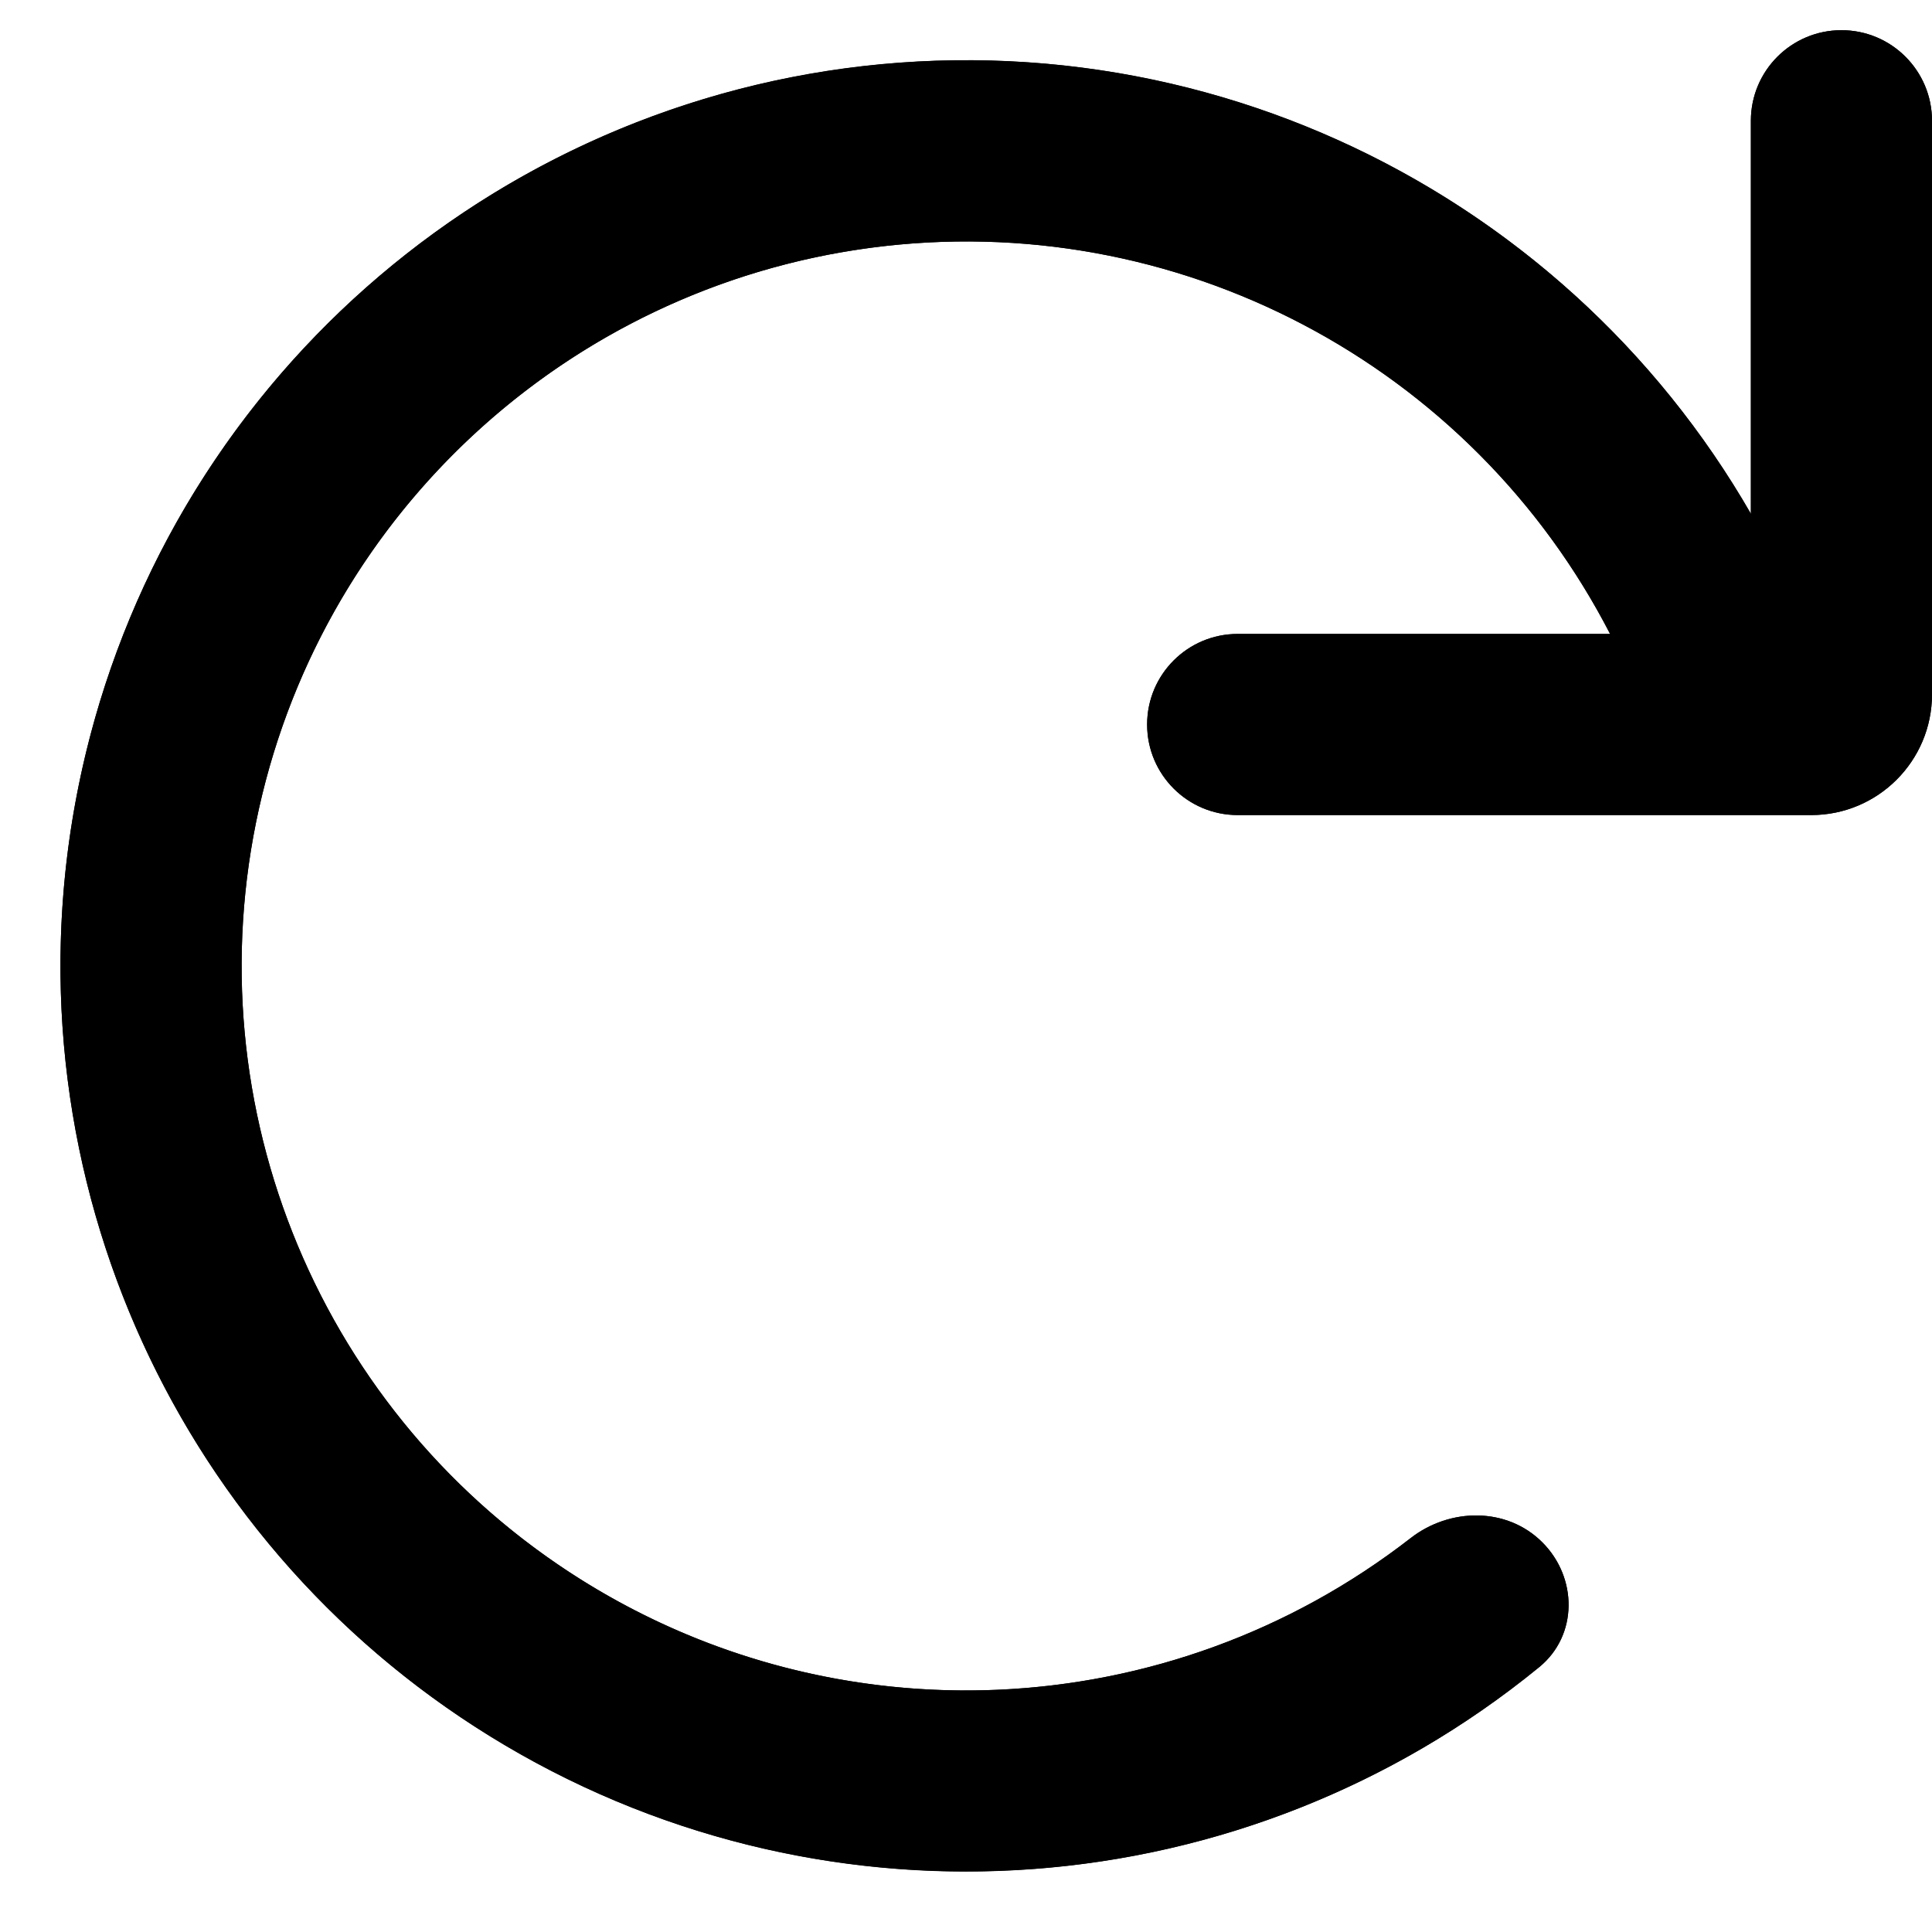
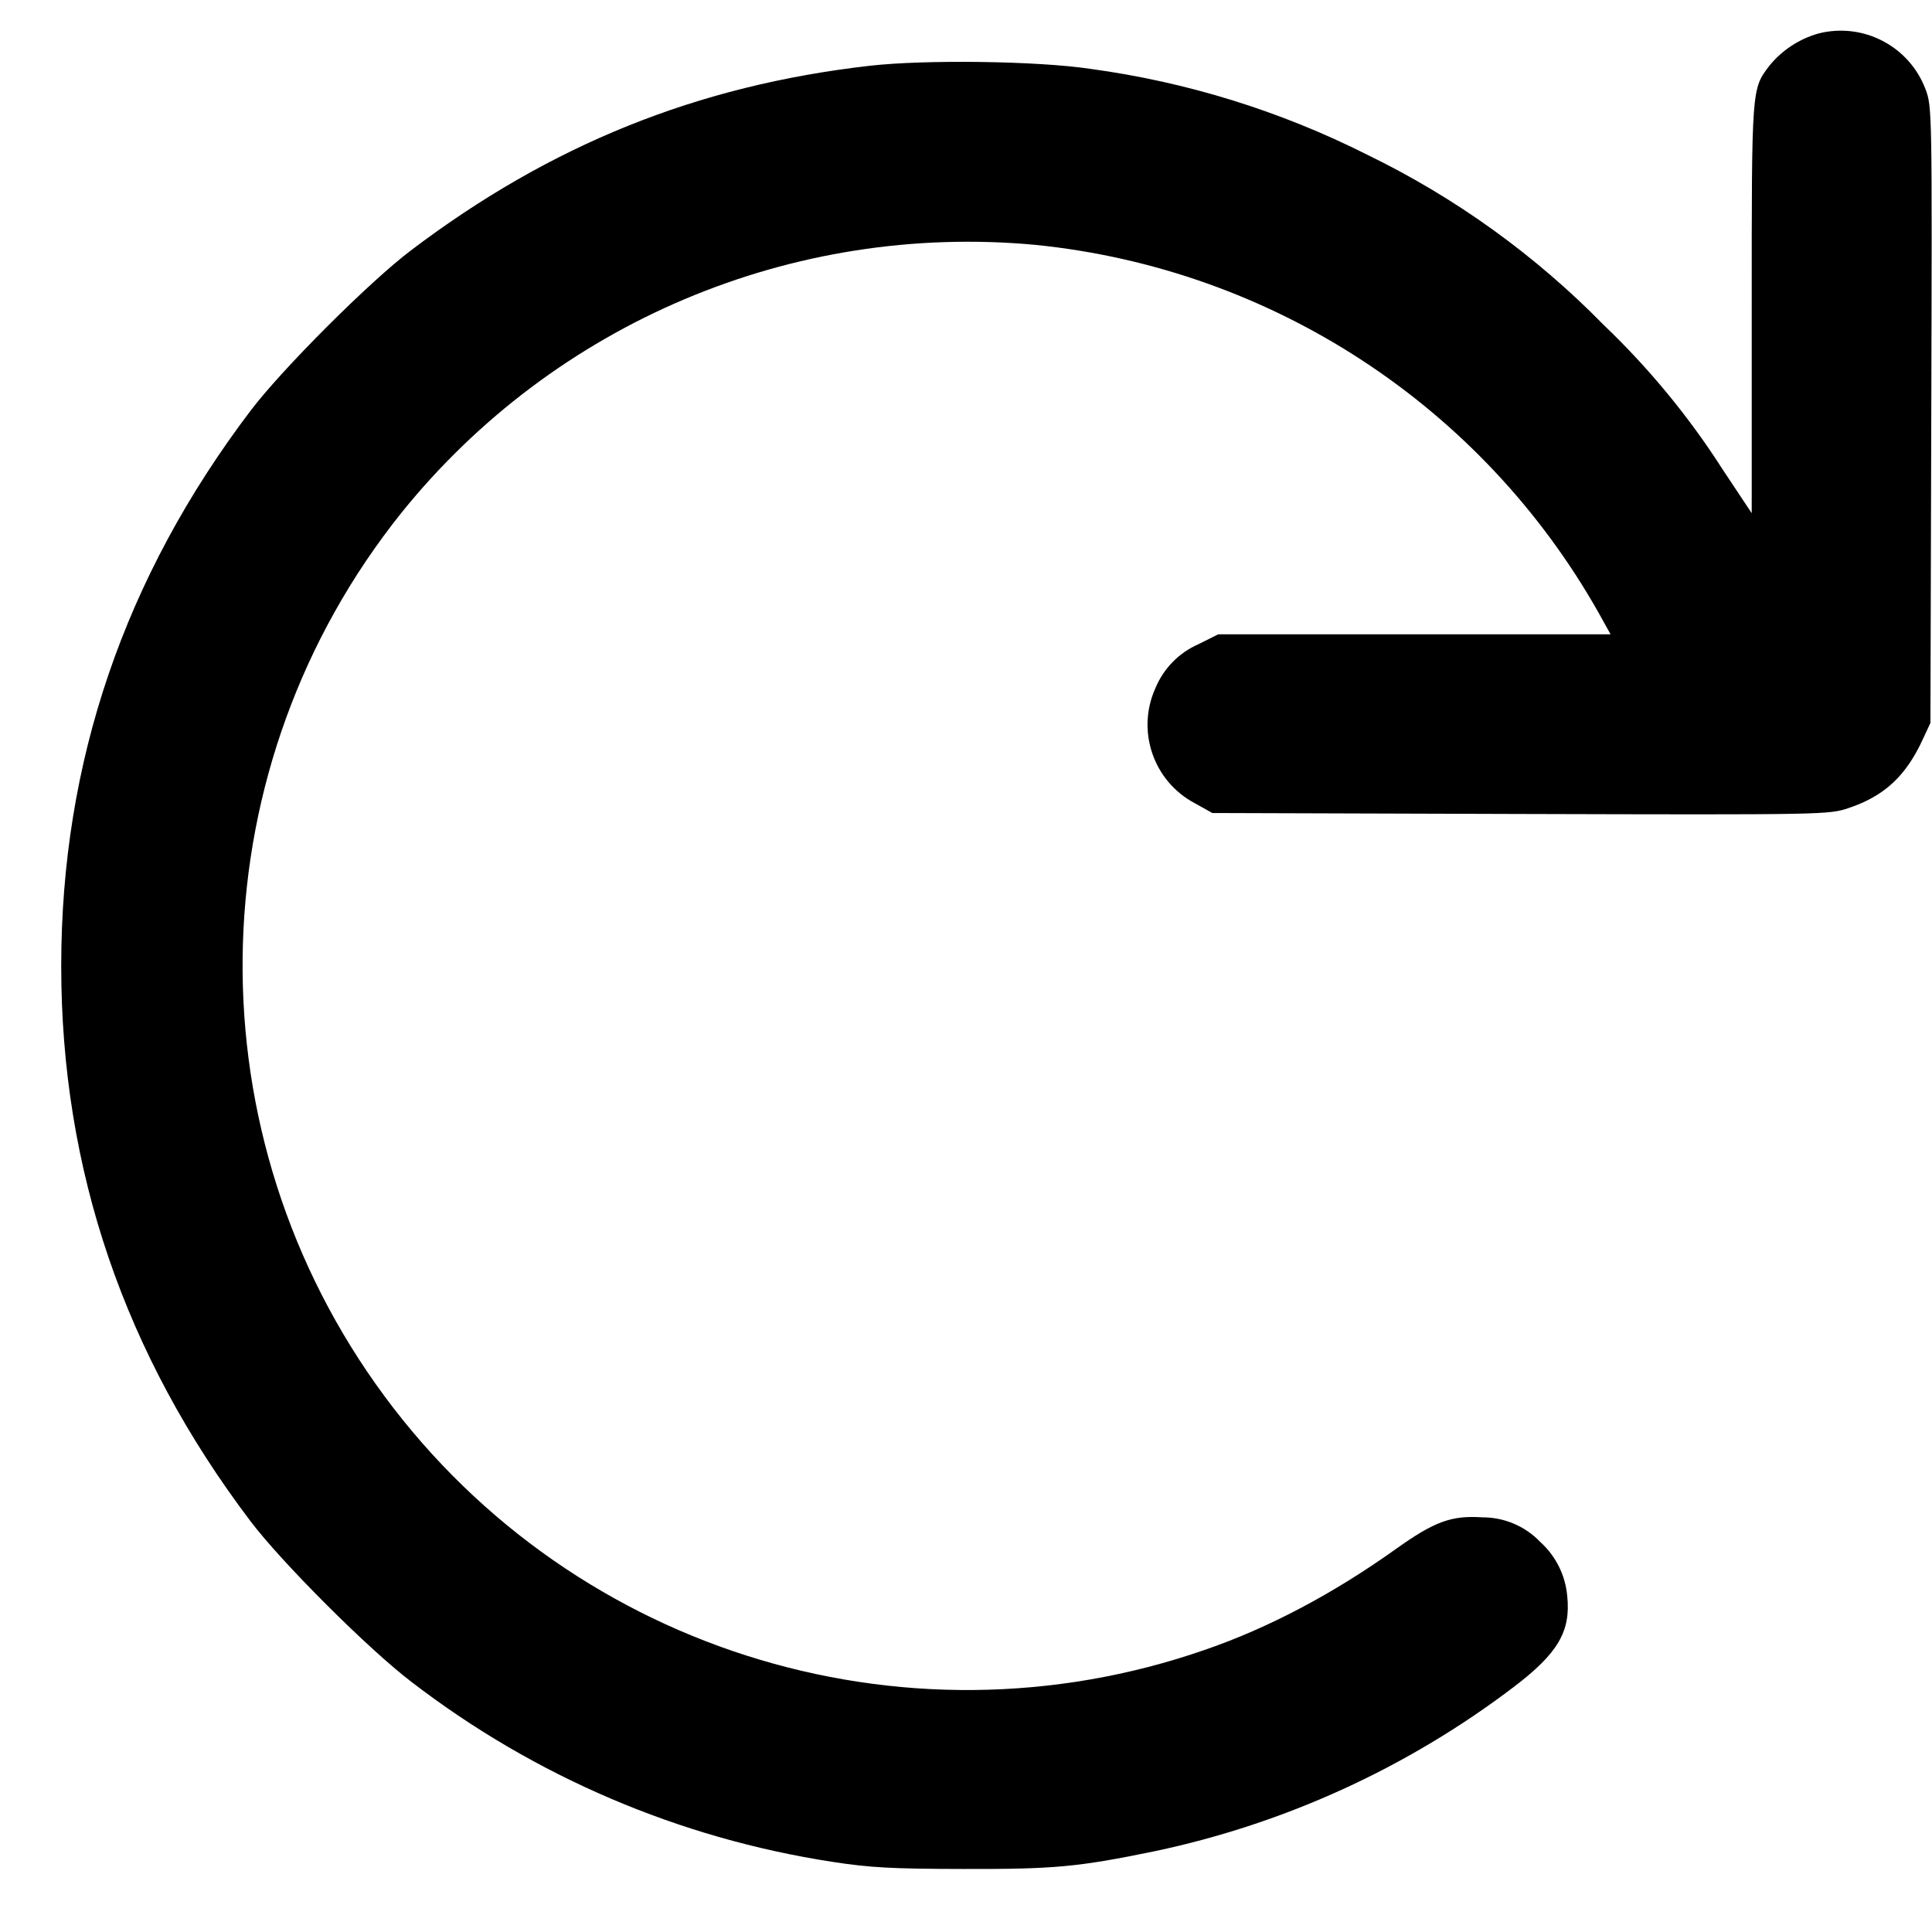
<svg xmlns="http://www.w3.org/2000/svg" viewBox="0 0 16 16" fill="currentColor">
-   <path d="M12.773 12.773c-.293-.293-.765-.289-1.092-.034A6 6 0 1 1 13.456 5.5h1.617a7.5 7.5 0 1 0-2.326 8.306c.321-.262.319-.74.026-1.033z" />
-   <path d="M14.5 5.25V1A.75.75 0 0 1 16 1v4.75a1 1 0 0 1-1 1h-4.75a.75.75 0 0 1 0-1.5h4.25z" />
-   <path d="M13.334 5.25a6 6 0 1 0-1.653 7.489c.327-.255.8-.259 1.092.034.293.293.295.771-.025 1.033a7.5 7.5 0 1 1 1.752-9.55V1A.75.75 0 0 1 16 1v4.75a1 1 0 0 1-1 1h-4.75a.75.75 0 0 1 0-1.5h3.084z" />
+   <path d="M15.061.277a.808.808 0 0 0-.405.264c-.151.198-.149.173-.149 2.014V4.25l-.238-.358a6.499 6.499 0 0 0-.987-1.2A7.062 7.062 0 0 0 11.32 1.28 7.269 7.269 0 0 0 9.028.57C8.595.505 7.659.492 7.2.545c-1.426.163-2.643.654-3.8 1.531-.343.26-1.064.981-1.324 1.324C1.029 4.781.507 6.312.507 8c0 1.687.522 3.218 1.569 4.6.26.343.979 1.061 1.332 1.329a7.611 7.611 0 0 0 3.485 1.49c.312.048.491.058 1.08.059.76.002.953-.016 1.59-.147a7.465 7.465 0 0 0 2.973-1.36c.367-.279.474-.461.443-.755a.685.685 0 0 0-.223-.446.66.66 0 0 0-.479-.204c-.258-.017-.397.034-.718.263-.519.37-1.048.65-1.574.832a6 6 0 0 1-6.66-9.415 6.026 6.026 0 0 1 5.25-2.218 6.052 6.052 0 0 1 4.663 3.045l.1.18h-3.249l-.164.082a.682.682 0 0 0-.356.363.736.736 0 0 0 .324.953l.147.082 2.553.008c2.536.007 2.553.006 2.719-.05.294-.099.473-.265.613-.571l.062-.133.007-2.551c.007-2.522.007-2.552-.048-2.698a.75.75 0 0 0-.885-.461" />
</svg>
